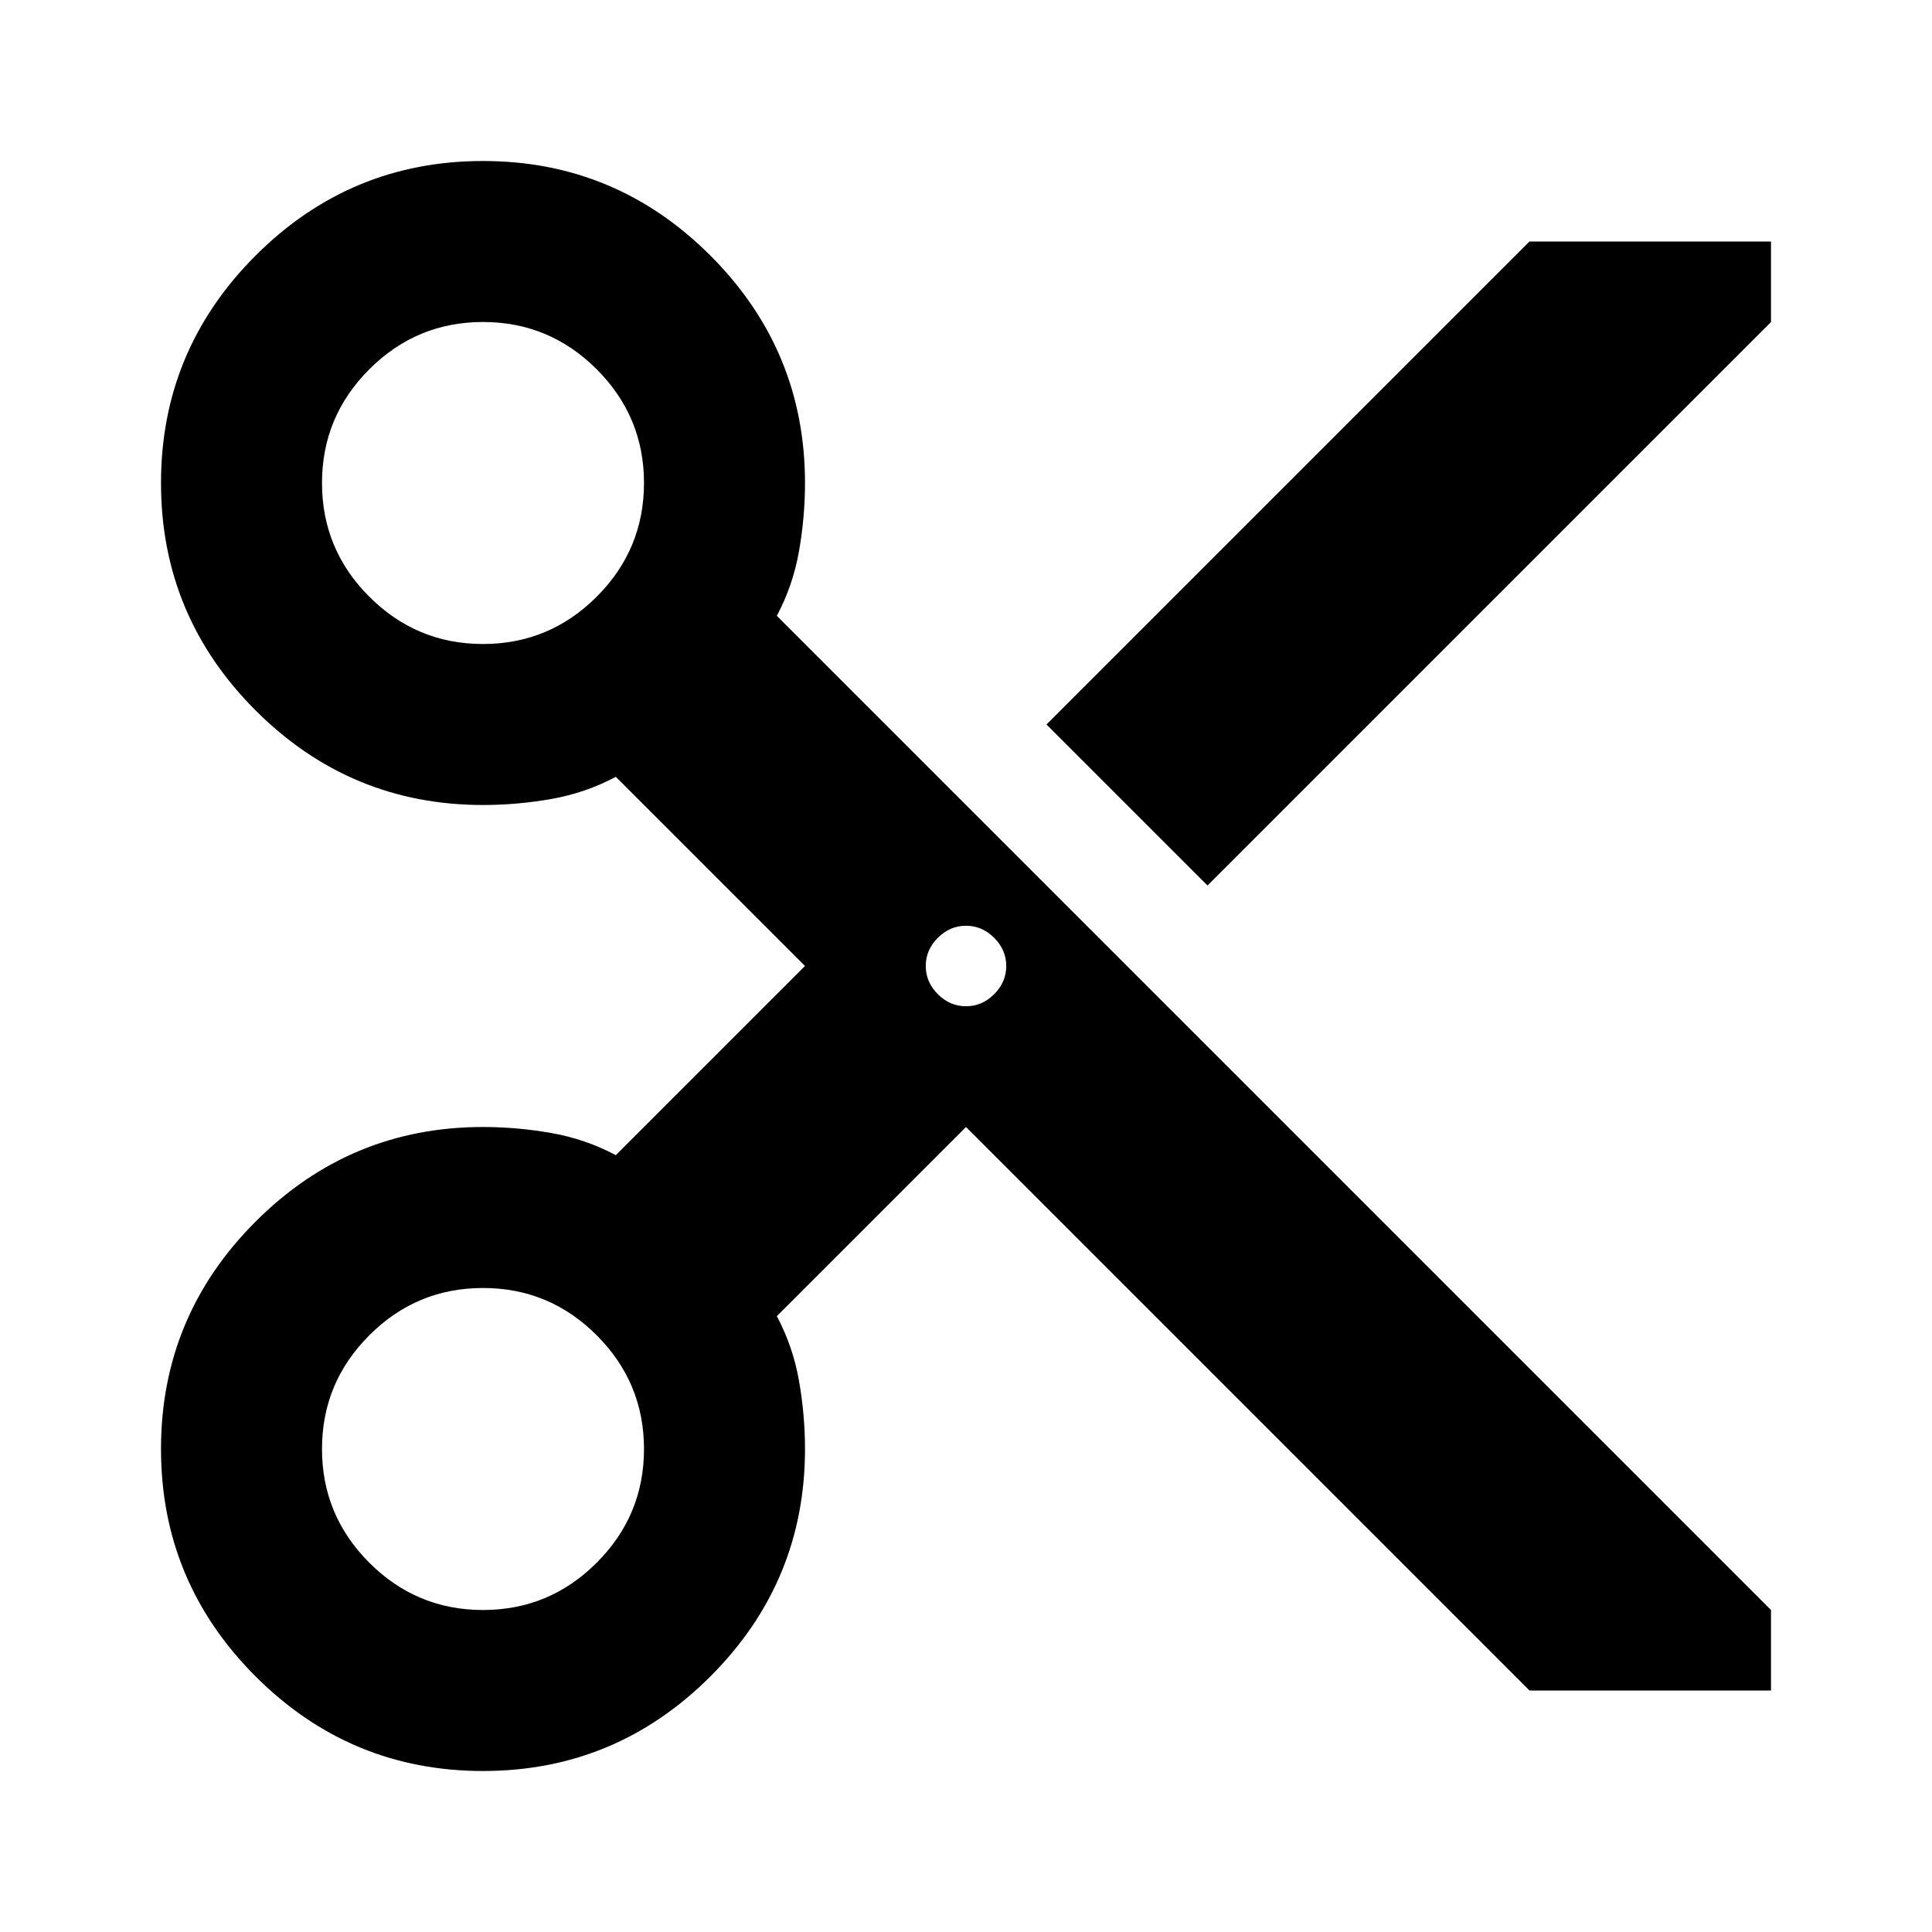
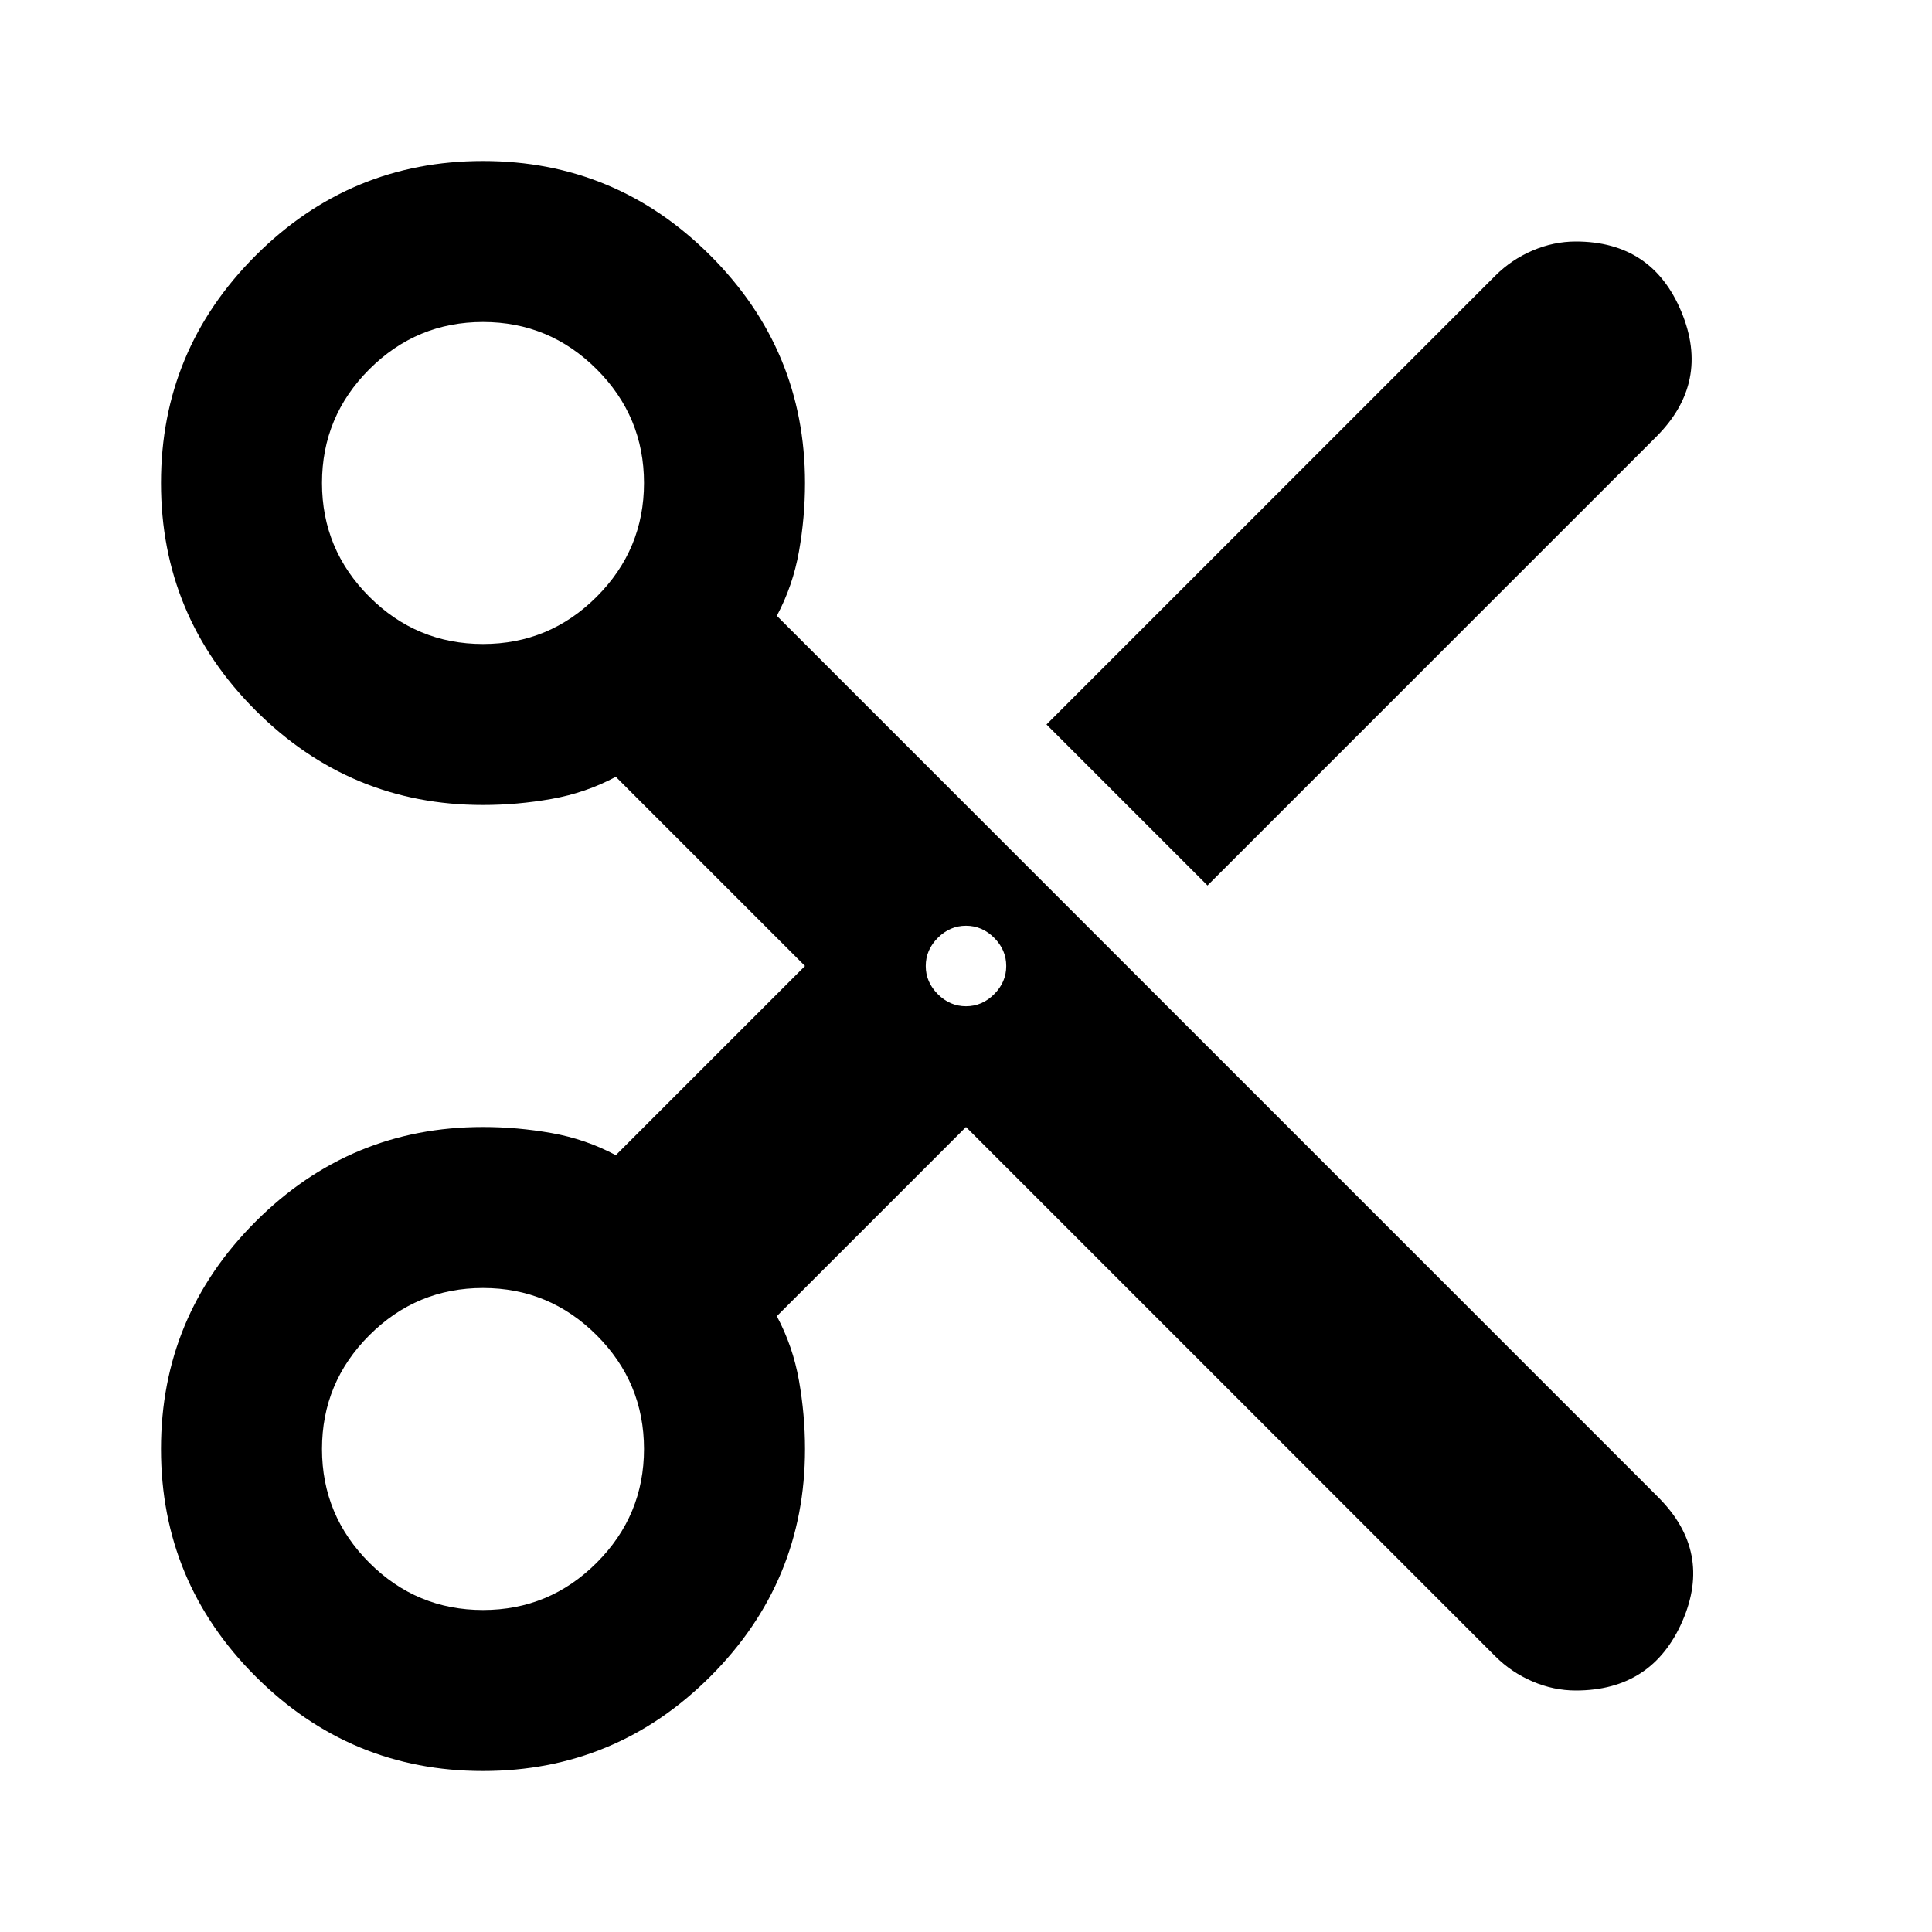
<svg xmlns="http://www.w3.org/2000/svg" height="24" viewBox="0 -960 960 960" width="24">
-   <path d="M760-120 480-400l-94 94q8 15 11 32t3 34q0 66-47 113T240-80q-66 0-113-47T80-240q0-66 47-113t113-47q17 0 34 3t32 11l94-94-94-94q-15 8-32 11t-34 3q-66 0-113-47T80-720q0-66 47-113t113-47q66 0 113 47t47 113q0 17-3 34t-11 32l494 494v40H760ZM600-520l-80-80 240-240h120v40L600-520ZM240-640q33 0 56.5-23.5T320-720q0-33-23.5-56.5T240-800q-33 0-56.5 23.5T160-720q0 33 23.5 56.5T240-640Zm240 180q8 0 14-6t6-14q0-8-6-14t-14-6q-8 0-14 6t-6 14q0 8 6 14t14 6ZM240-160q33 0 56.5-23.5T320-240q0-33-23.5-56.5T240-320q-33 0-56.5 23.5T160-240q0 33 23.5 56.5T240-160Z" />
+   <path d="m480-400-94 94q8 15 11 32t3 34q0 66-47 113T240-80q-66 0-113-47T80-240q0-66 47-113t113-47q17 0 34 3t32 11l94-94-94-94q-15 8-32 11t-34 3q-66 0-113-47T80-720q0-66 47-113t113-47q66 0 113 47t47 113q0 17-3 34t-11 32l438 438q27 27 12 61.5T783-120q-11 0-21.5-4.5T743-137L480-400Zm120-120-80-80 223-223q8-8 18.5-12.5T783-840q38 0 52.5 35T823-743L600-520ZM296.5-663.5Q320-687 320-720t-23.5-56.5Q273-800 240-800t-56.5 23.5Q160-753 160-720t23.5 56.5Q207-640 240-640t56.5-23.5ZM494-466q6-6 6-14t-6-14q-6-6-14-6t-14 6q-6 6-6 14t6 14q6 6 14 6t14-6ZM296.5-183.5Q320-207 320-240t-23.5-56.5Q273-320 240-320t-56.5 23.5Q160-273 160-240t23.5 56.5Q207-160 240-160t56.5-23.5Z" />
</svg>
